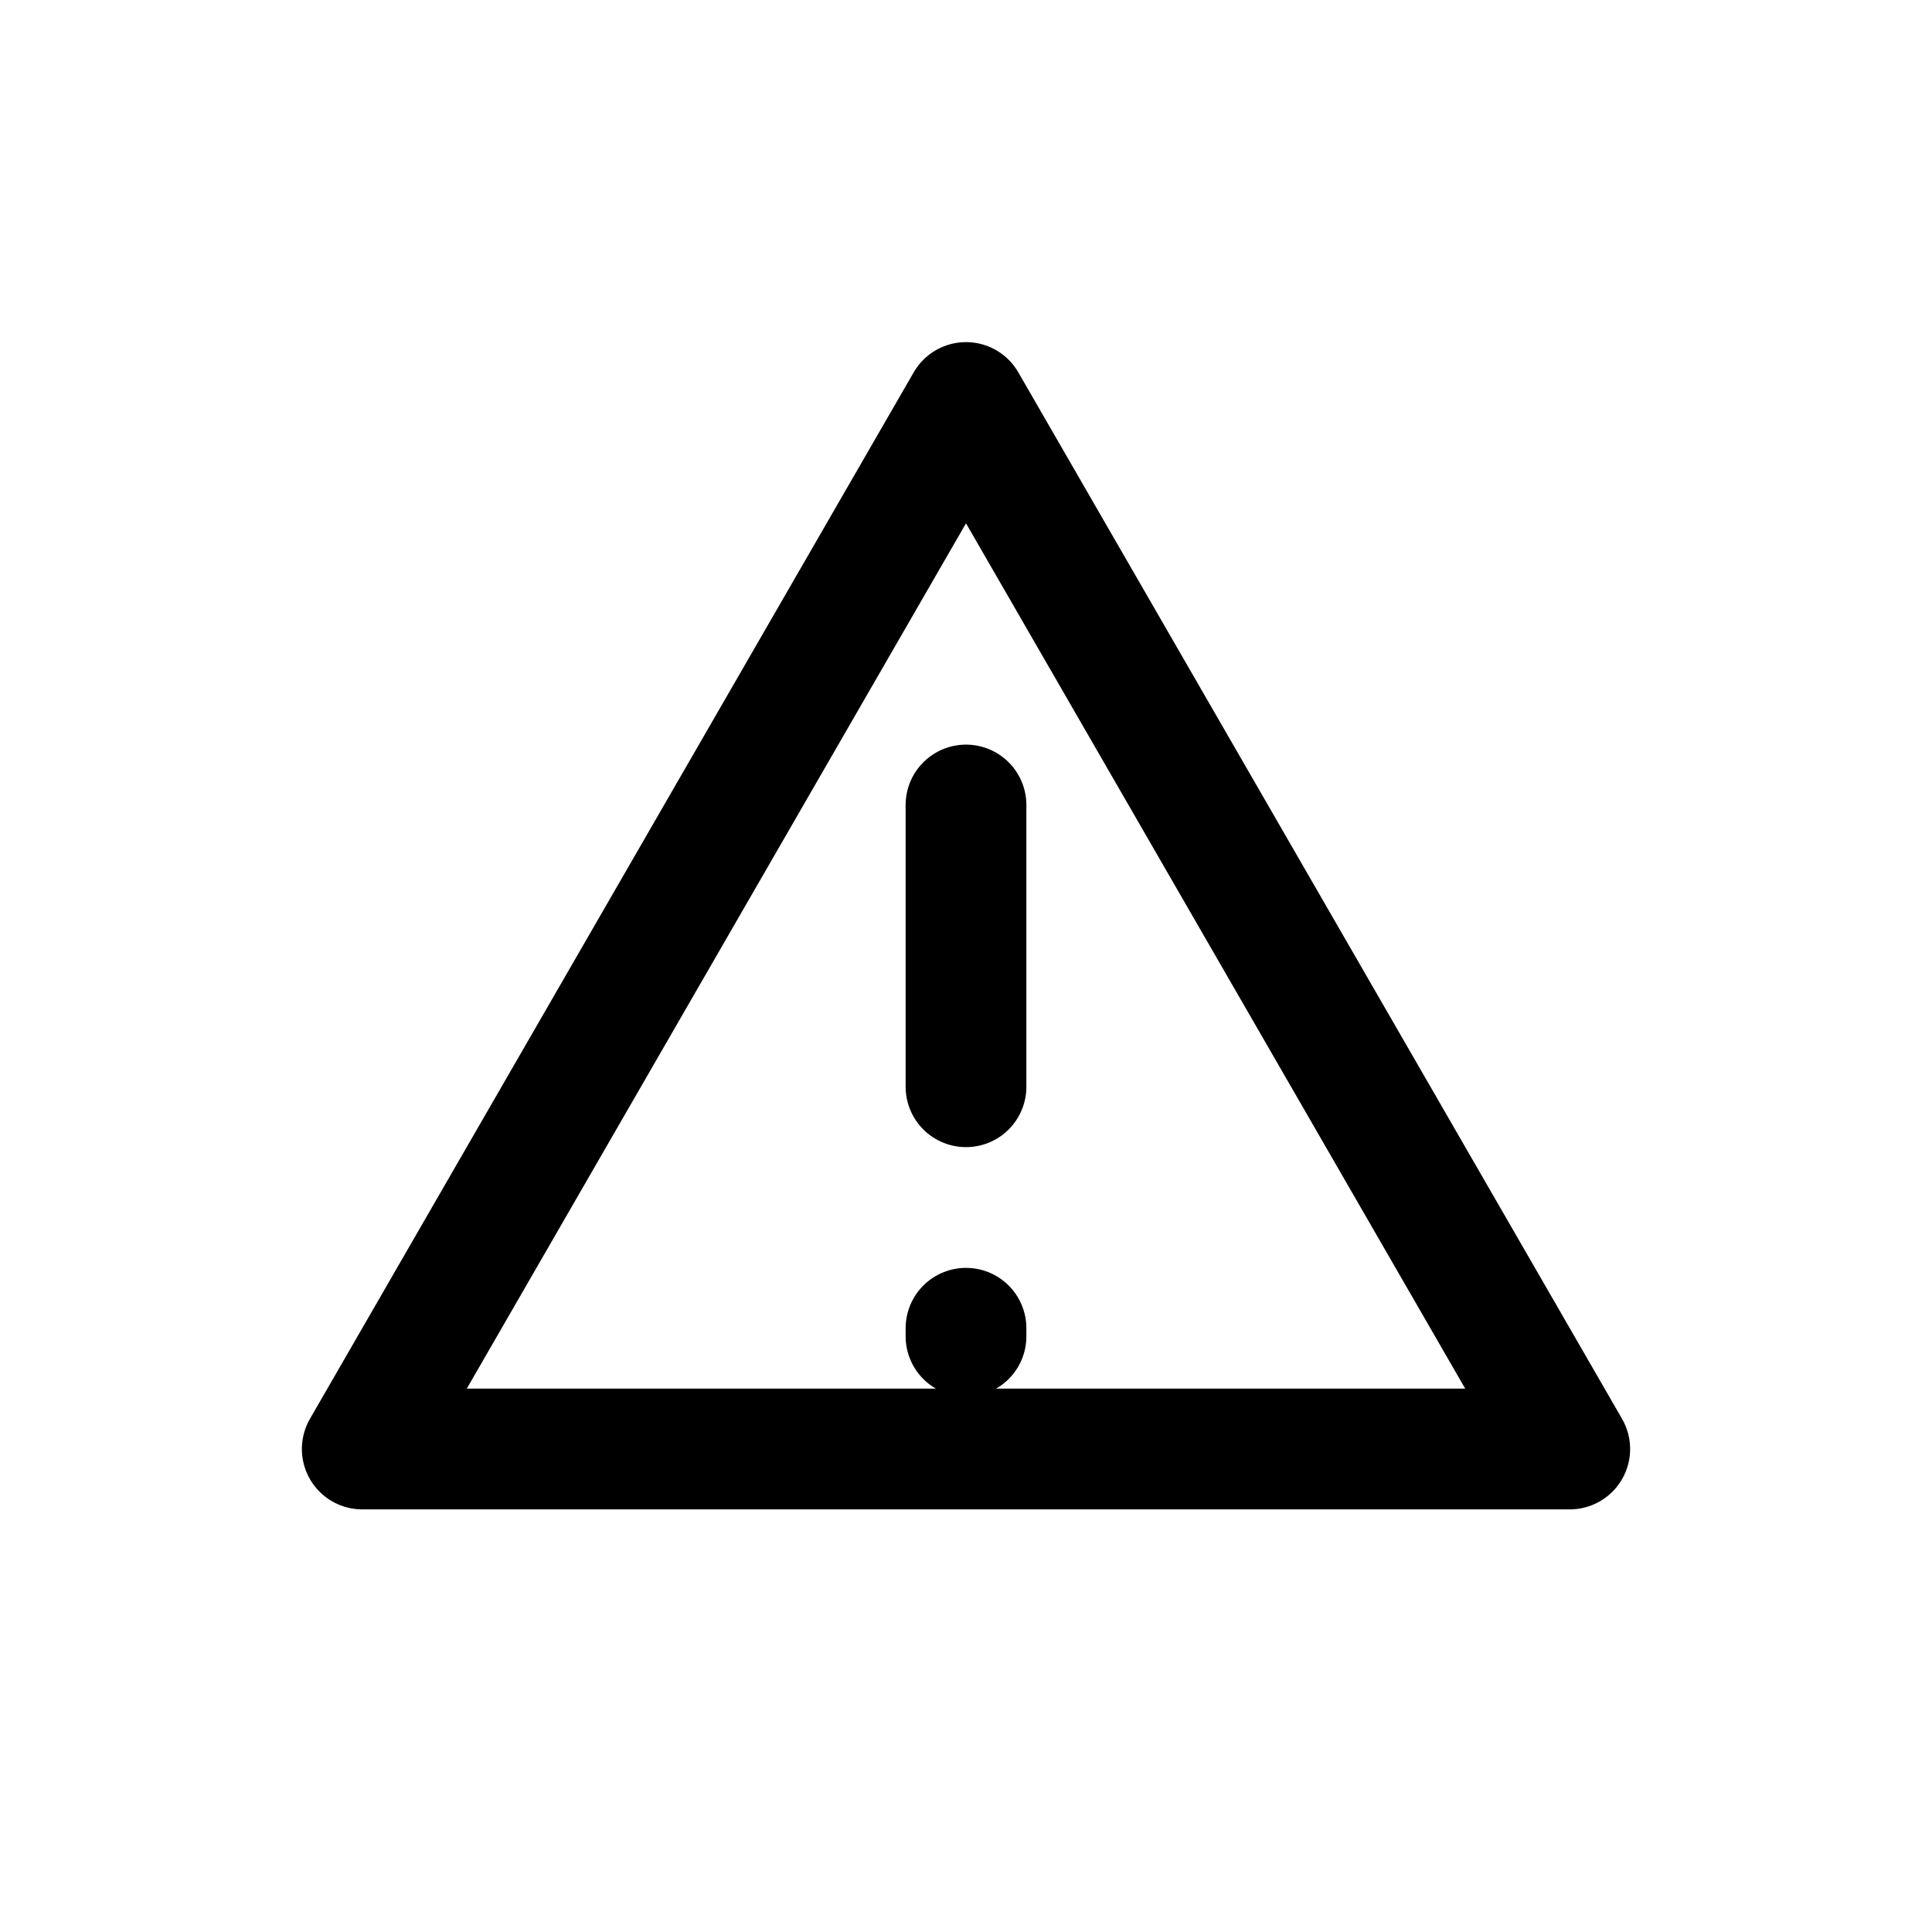
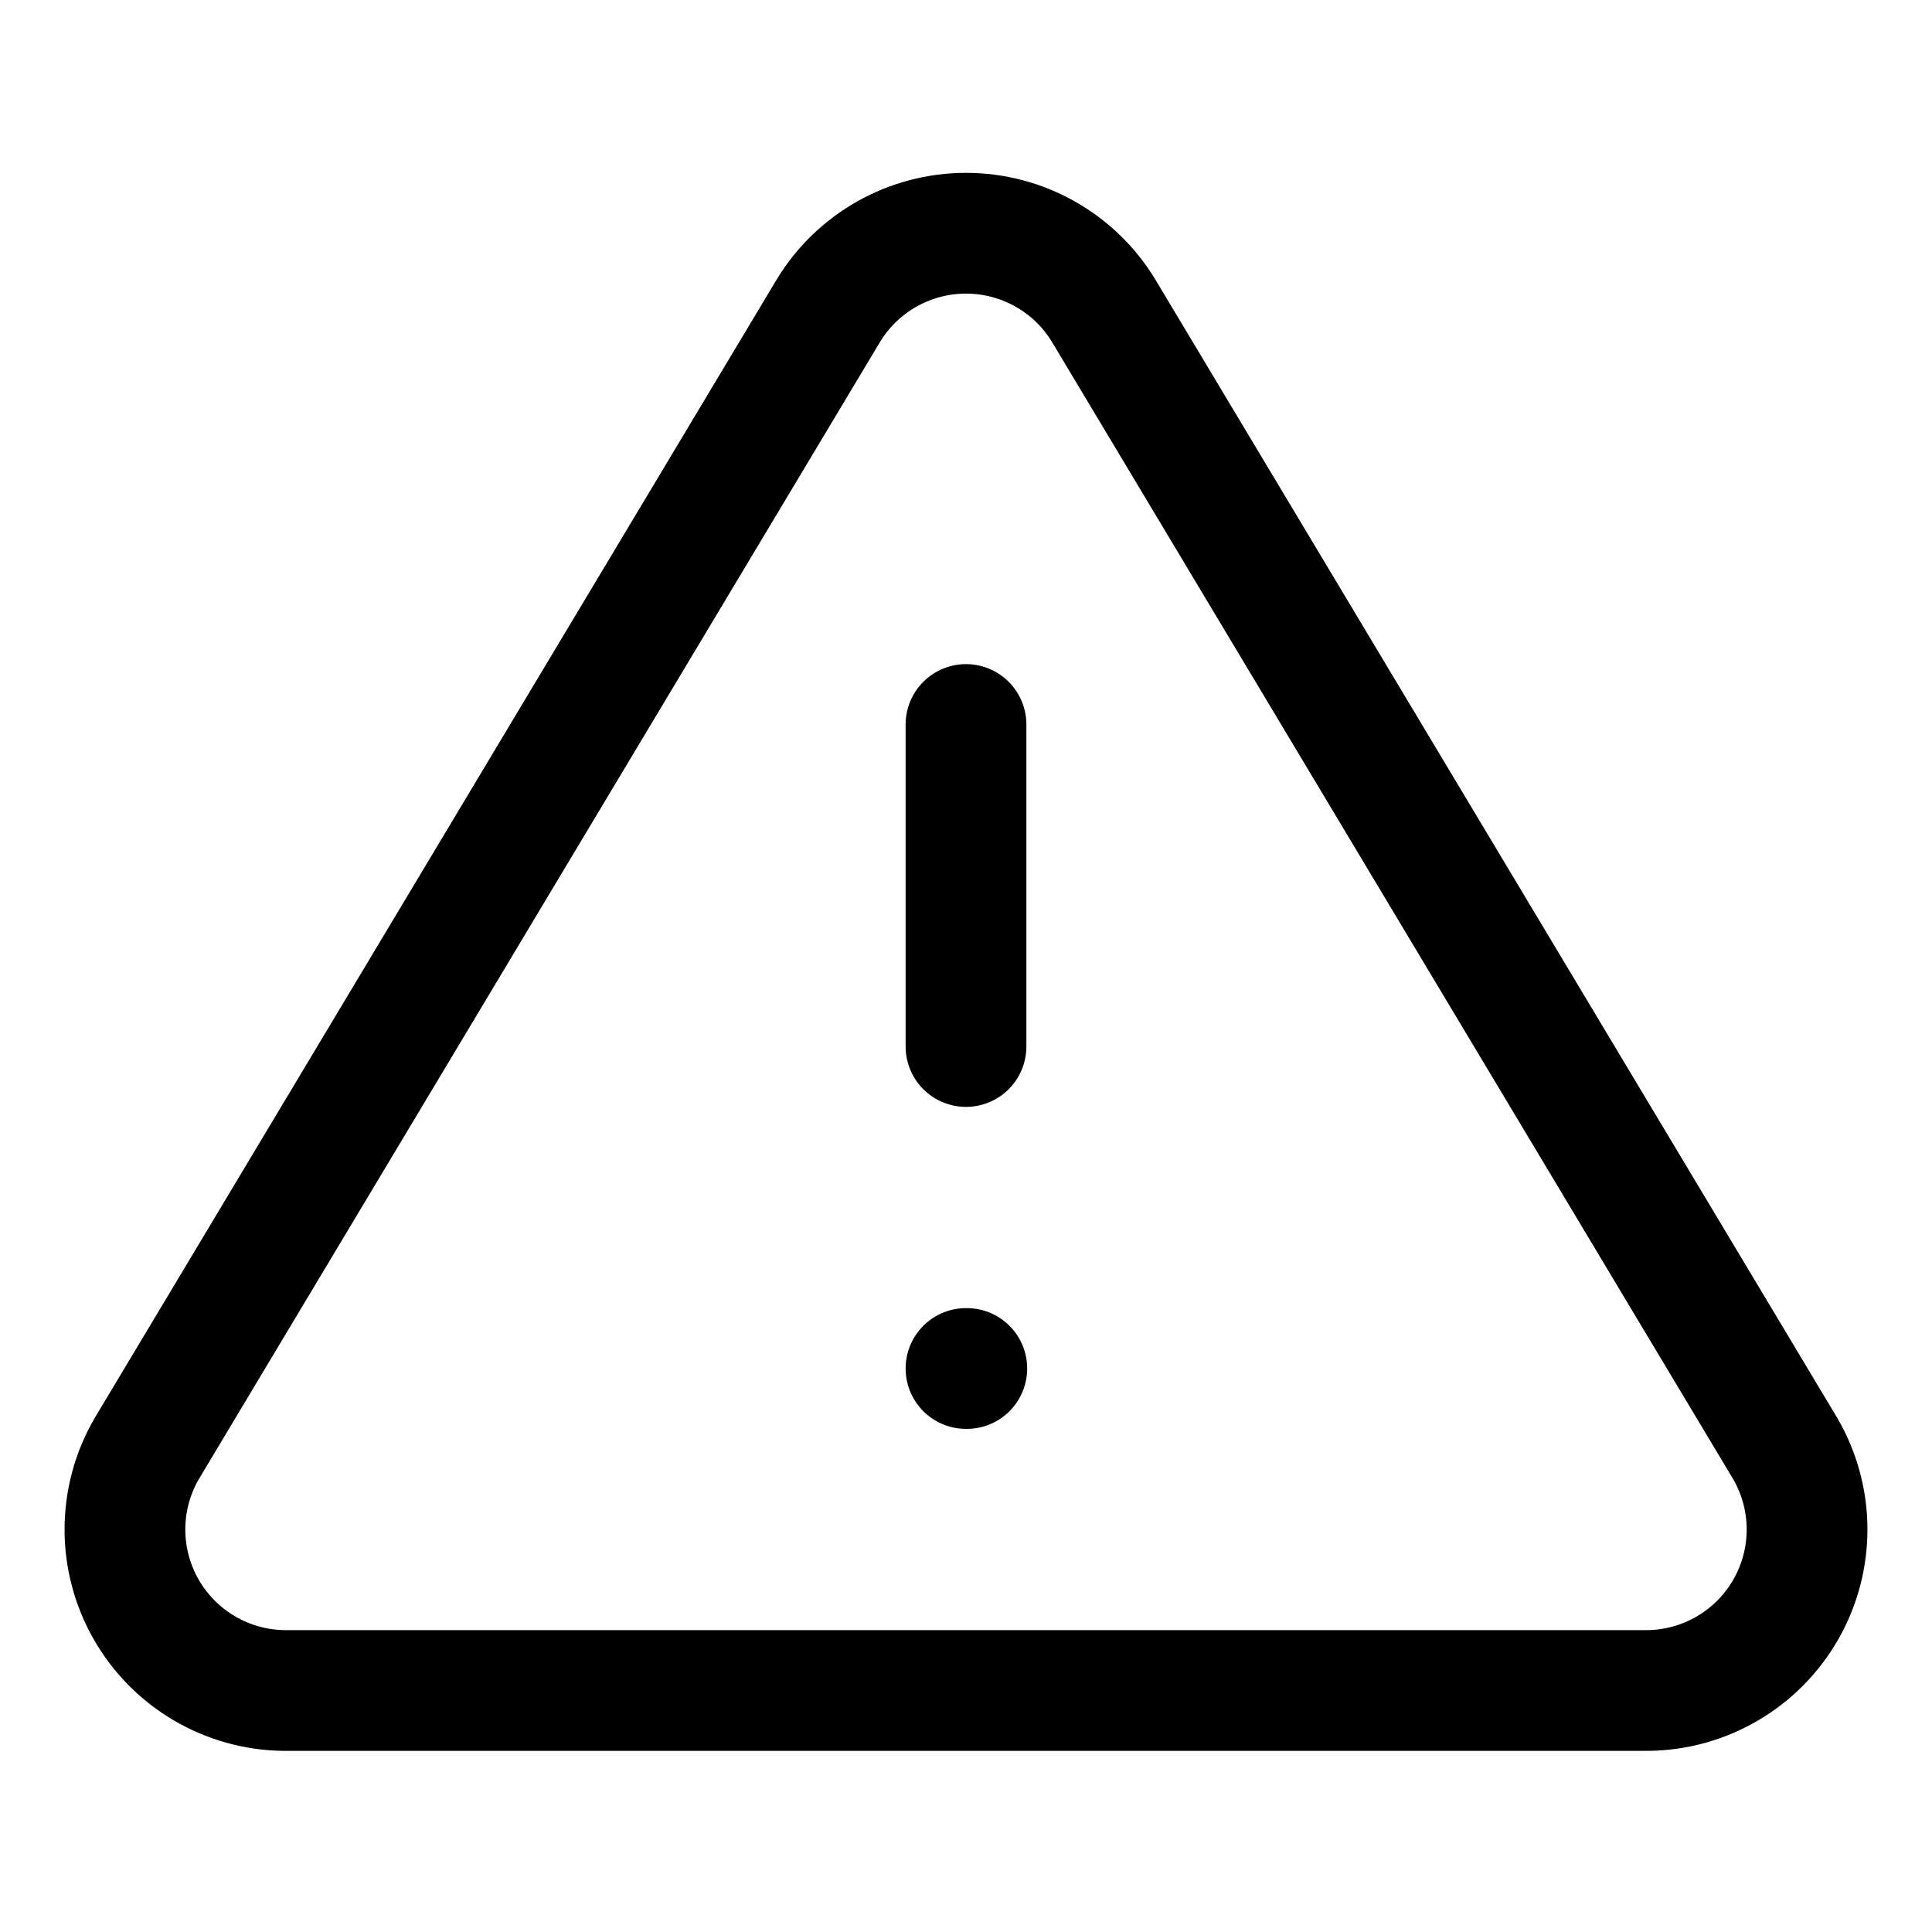
- <svg xmlns="http://www.w3.org/2000/svg" viewBox="0 0 24 24">
-   <path d="M12 5 4.5 18h15L12 5Zm0 5v3.5M12 16.5v.1" fill="none" stroke="currentColor" stroke-width="1.5" stroke-linecap="round" stroke-linejoin="round" />
+ <svg viewBox="0 0 24 24" fill="none" stroke="currentColor" stroke-width="1.5" stroke-linecap="round" stroke-linejoin="round">
+   <path d="M10.29 3.86L1.82 18a2 2 0 0 0 1.71 3h16.94a2 2 0 0 0 1.71-3L13.71 3.86a2 2 0 0 0-3.42 0zM12 9v4M12 17h.01" />
</svg>
